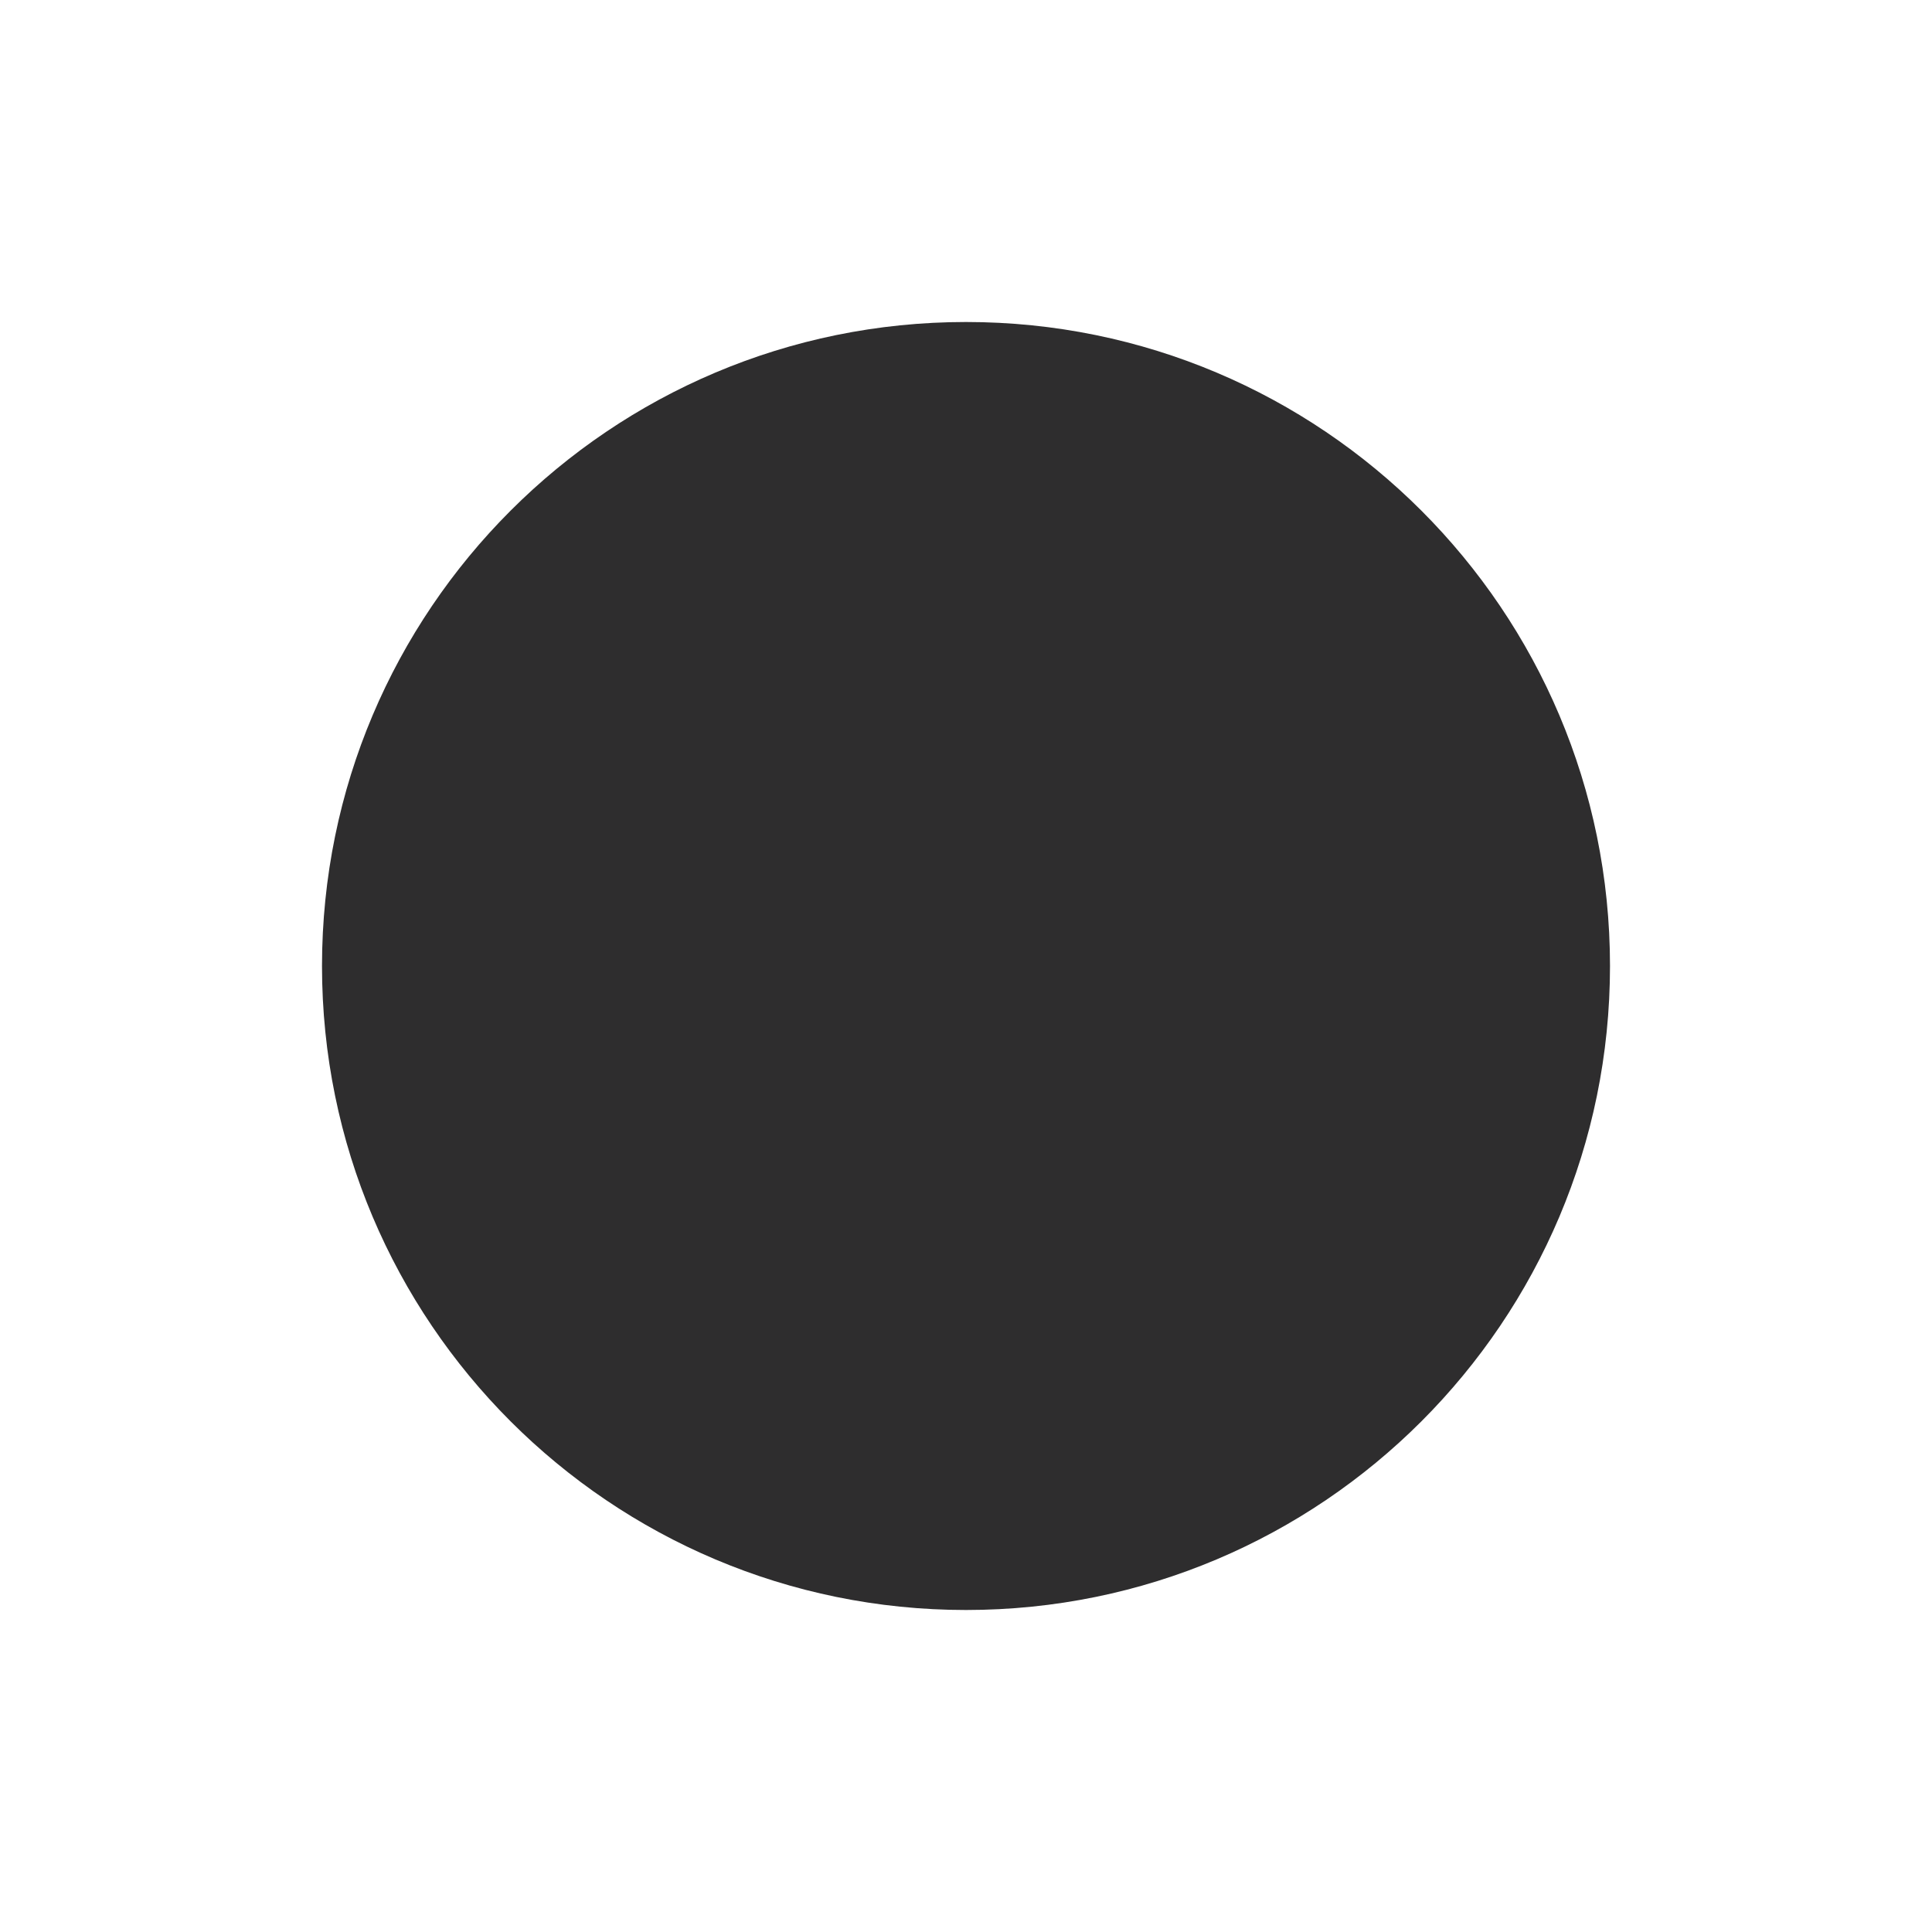
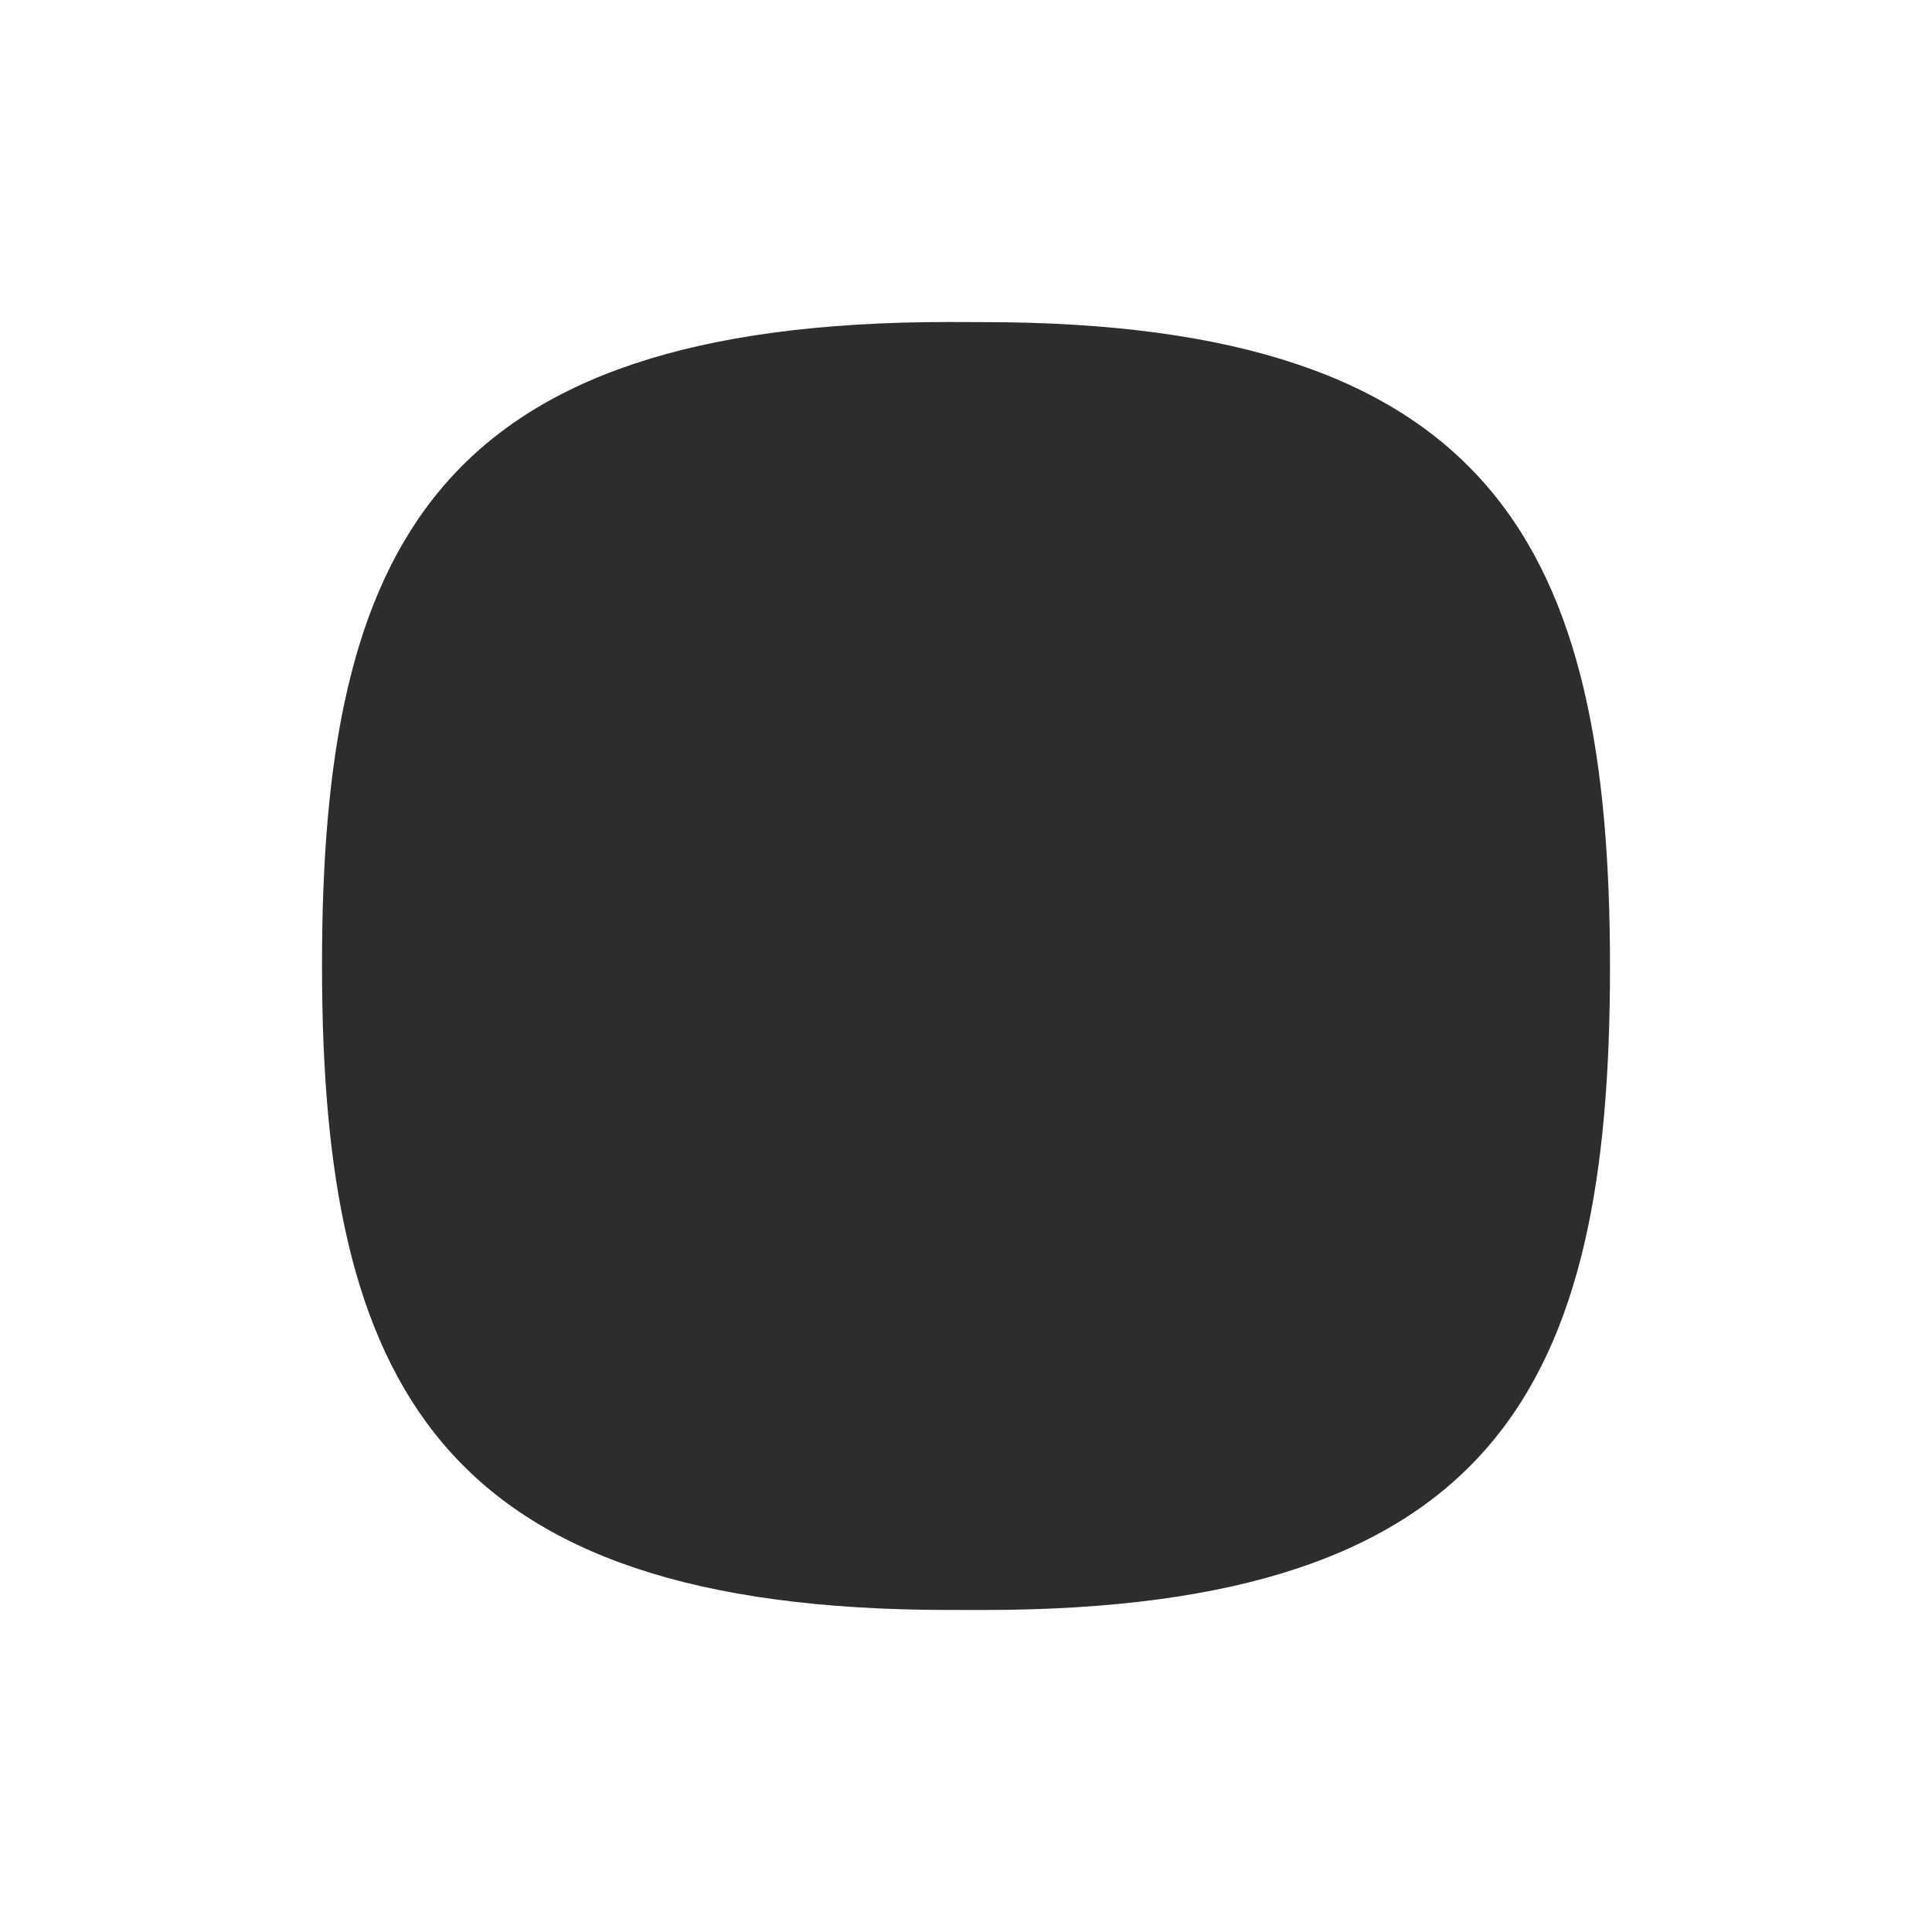
<svg xmlns="http://www.w3.org/2000/svg" version="1.1" id="icon-m-common-black-layer" x="0px" y="0px" width="48px" height="48px" viewBox="0 0 48 48" style="enable-background:new 0 0 48 48;" xml:space="preserve">
  <g id="icon-m-common-black">
    <rect style="fill:none;" width="48" height="48" />
-     <circle style="fill:#2E2D2E;" cx="24" cy="24" r="16" />
+     <path style="fill:#2E2D2E;" d="M24.417,40C37.215,40,40,34.381,40,24.024c0-10.384-2.863-16.021-15.583-16.021L23.58,8   C10.785,8,8,13.621,8,23.978c0,10.382,2.863,16.021,15.58,16.021L24.417,40z" />
  </g>
</svg>
